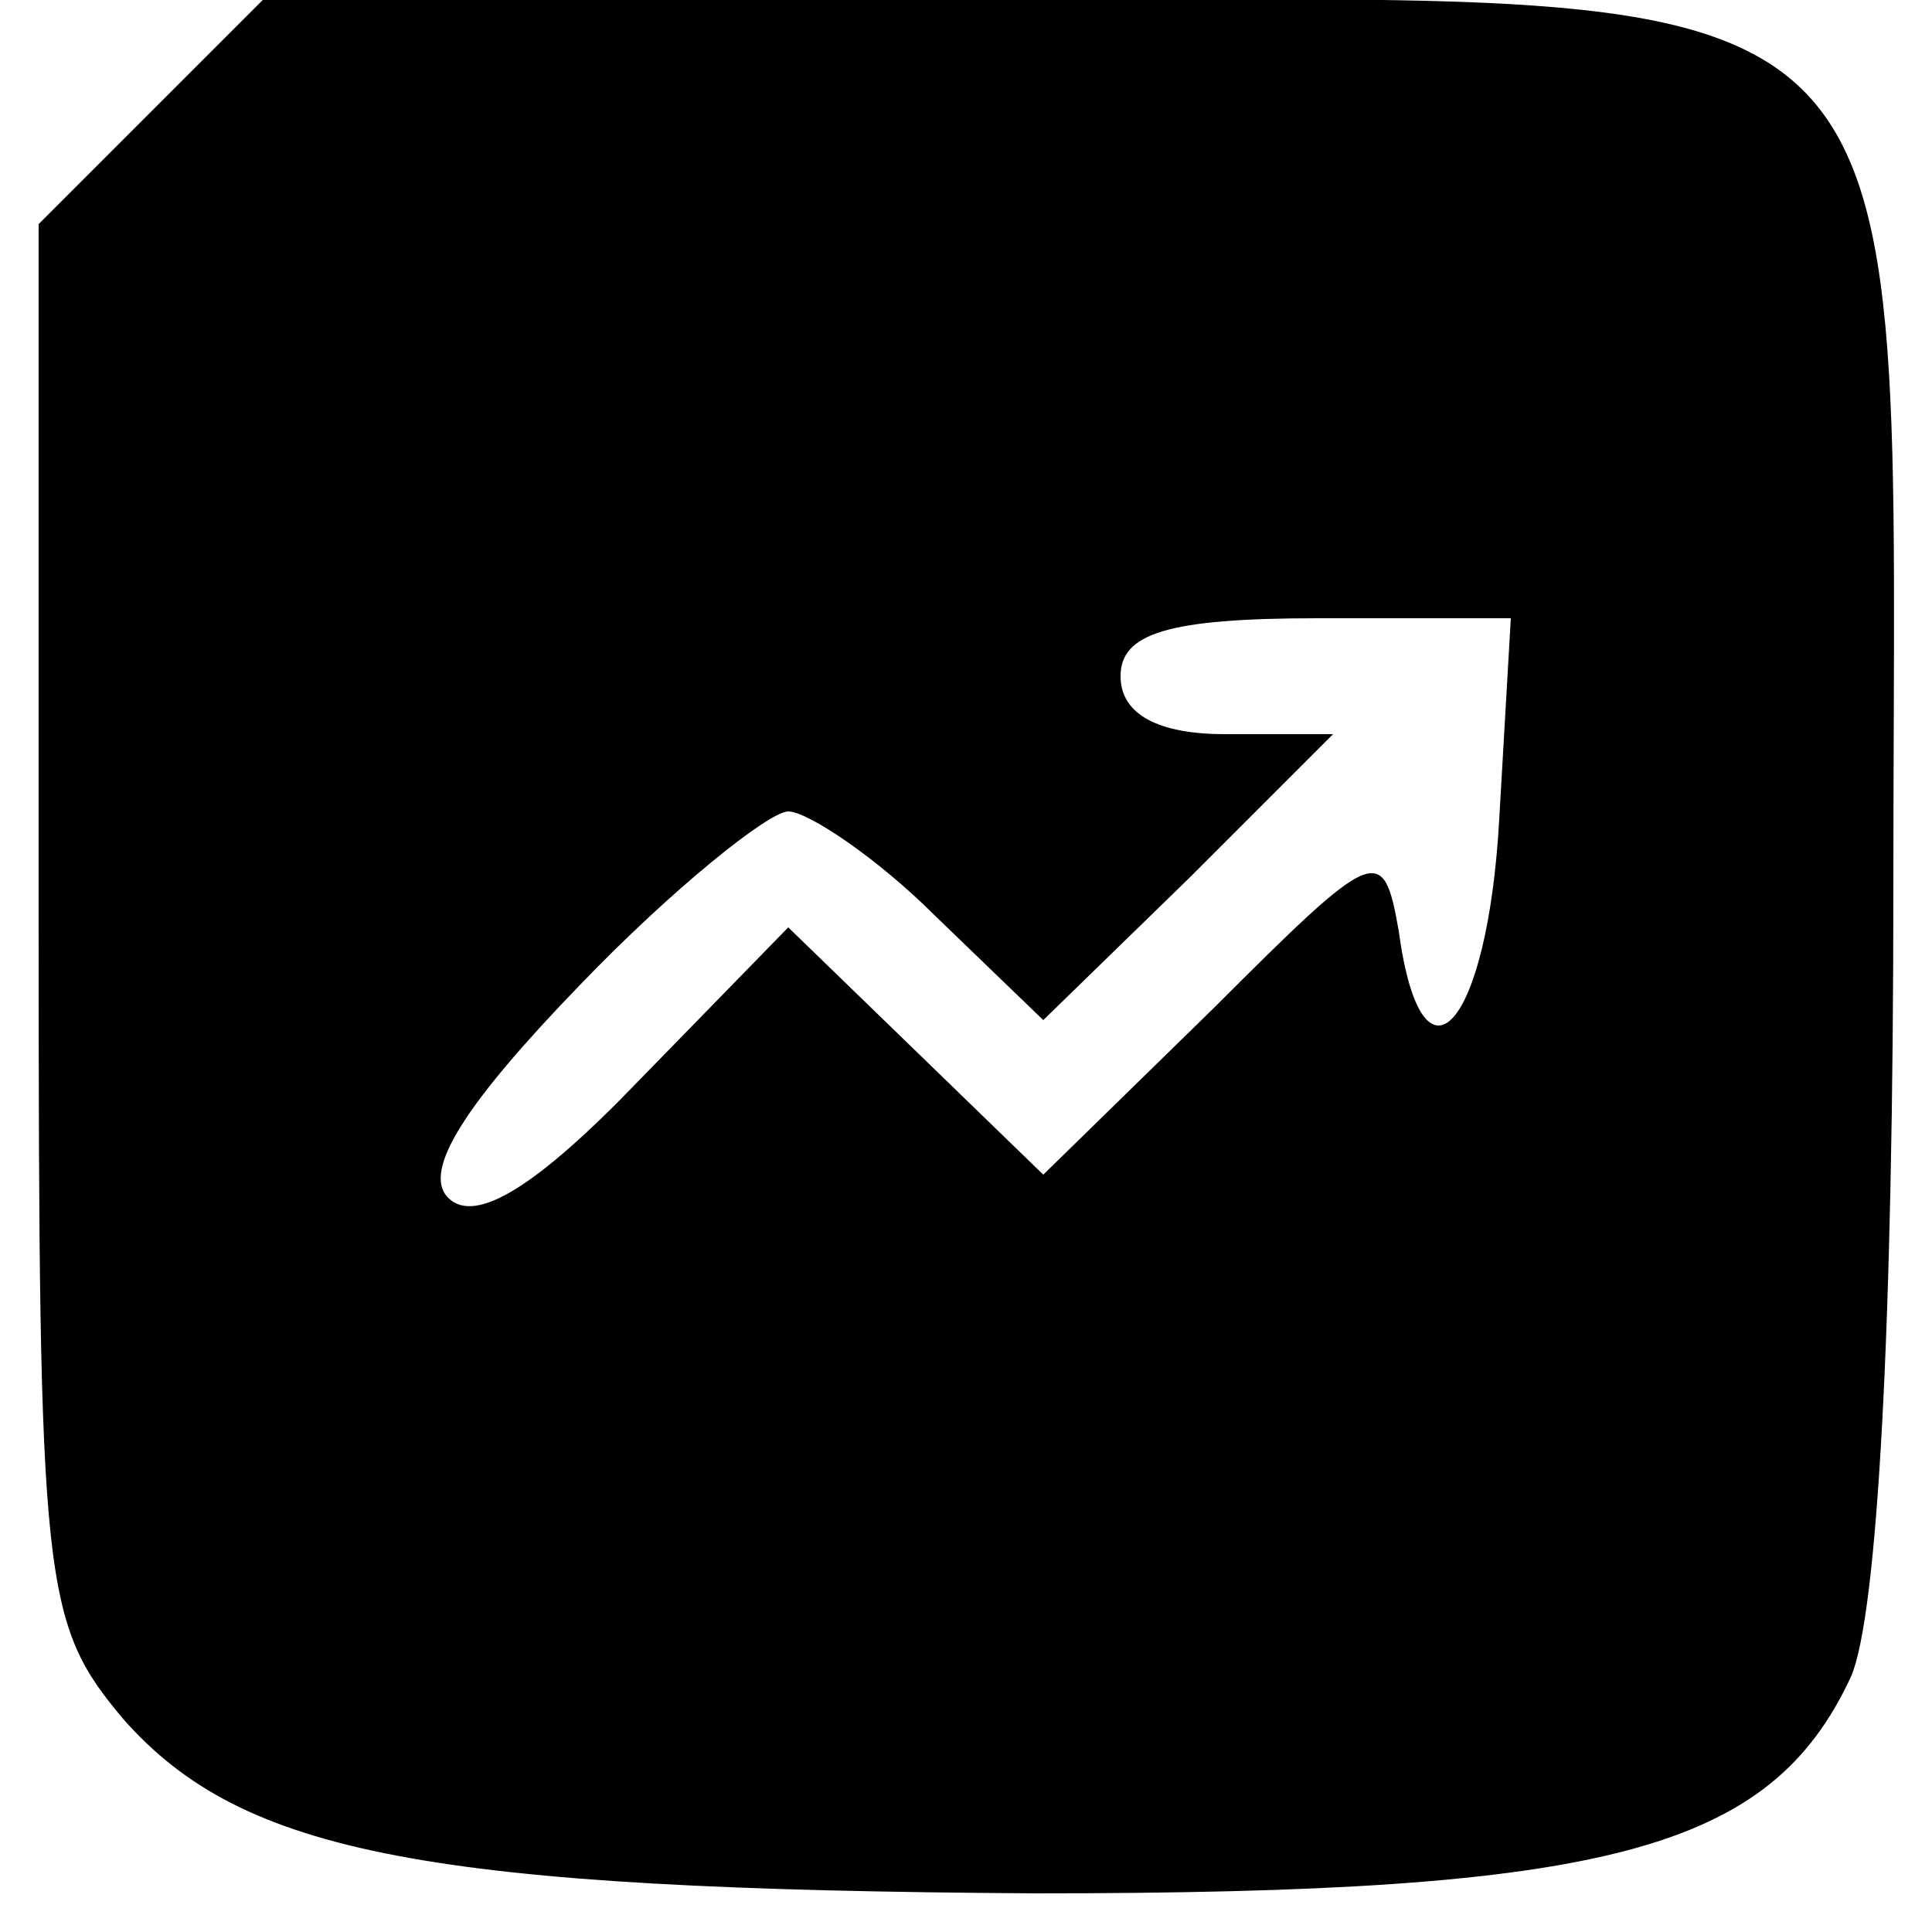
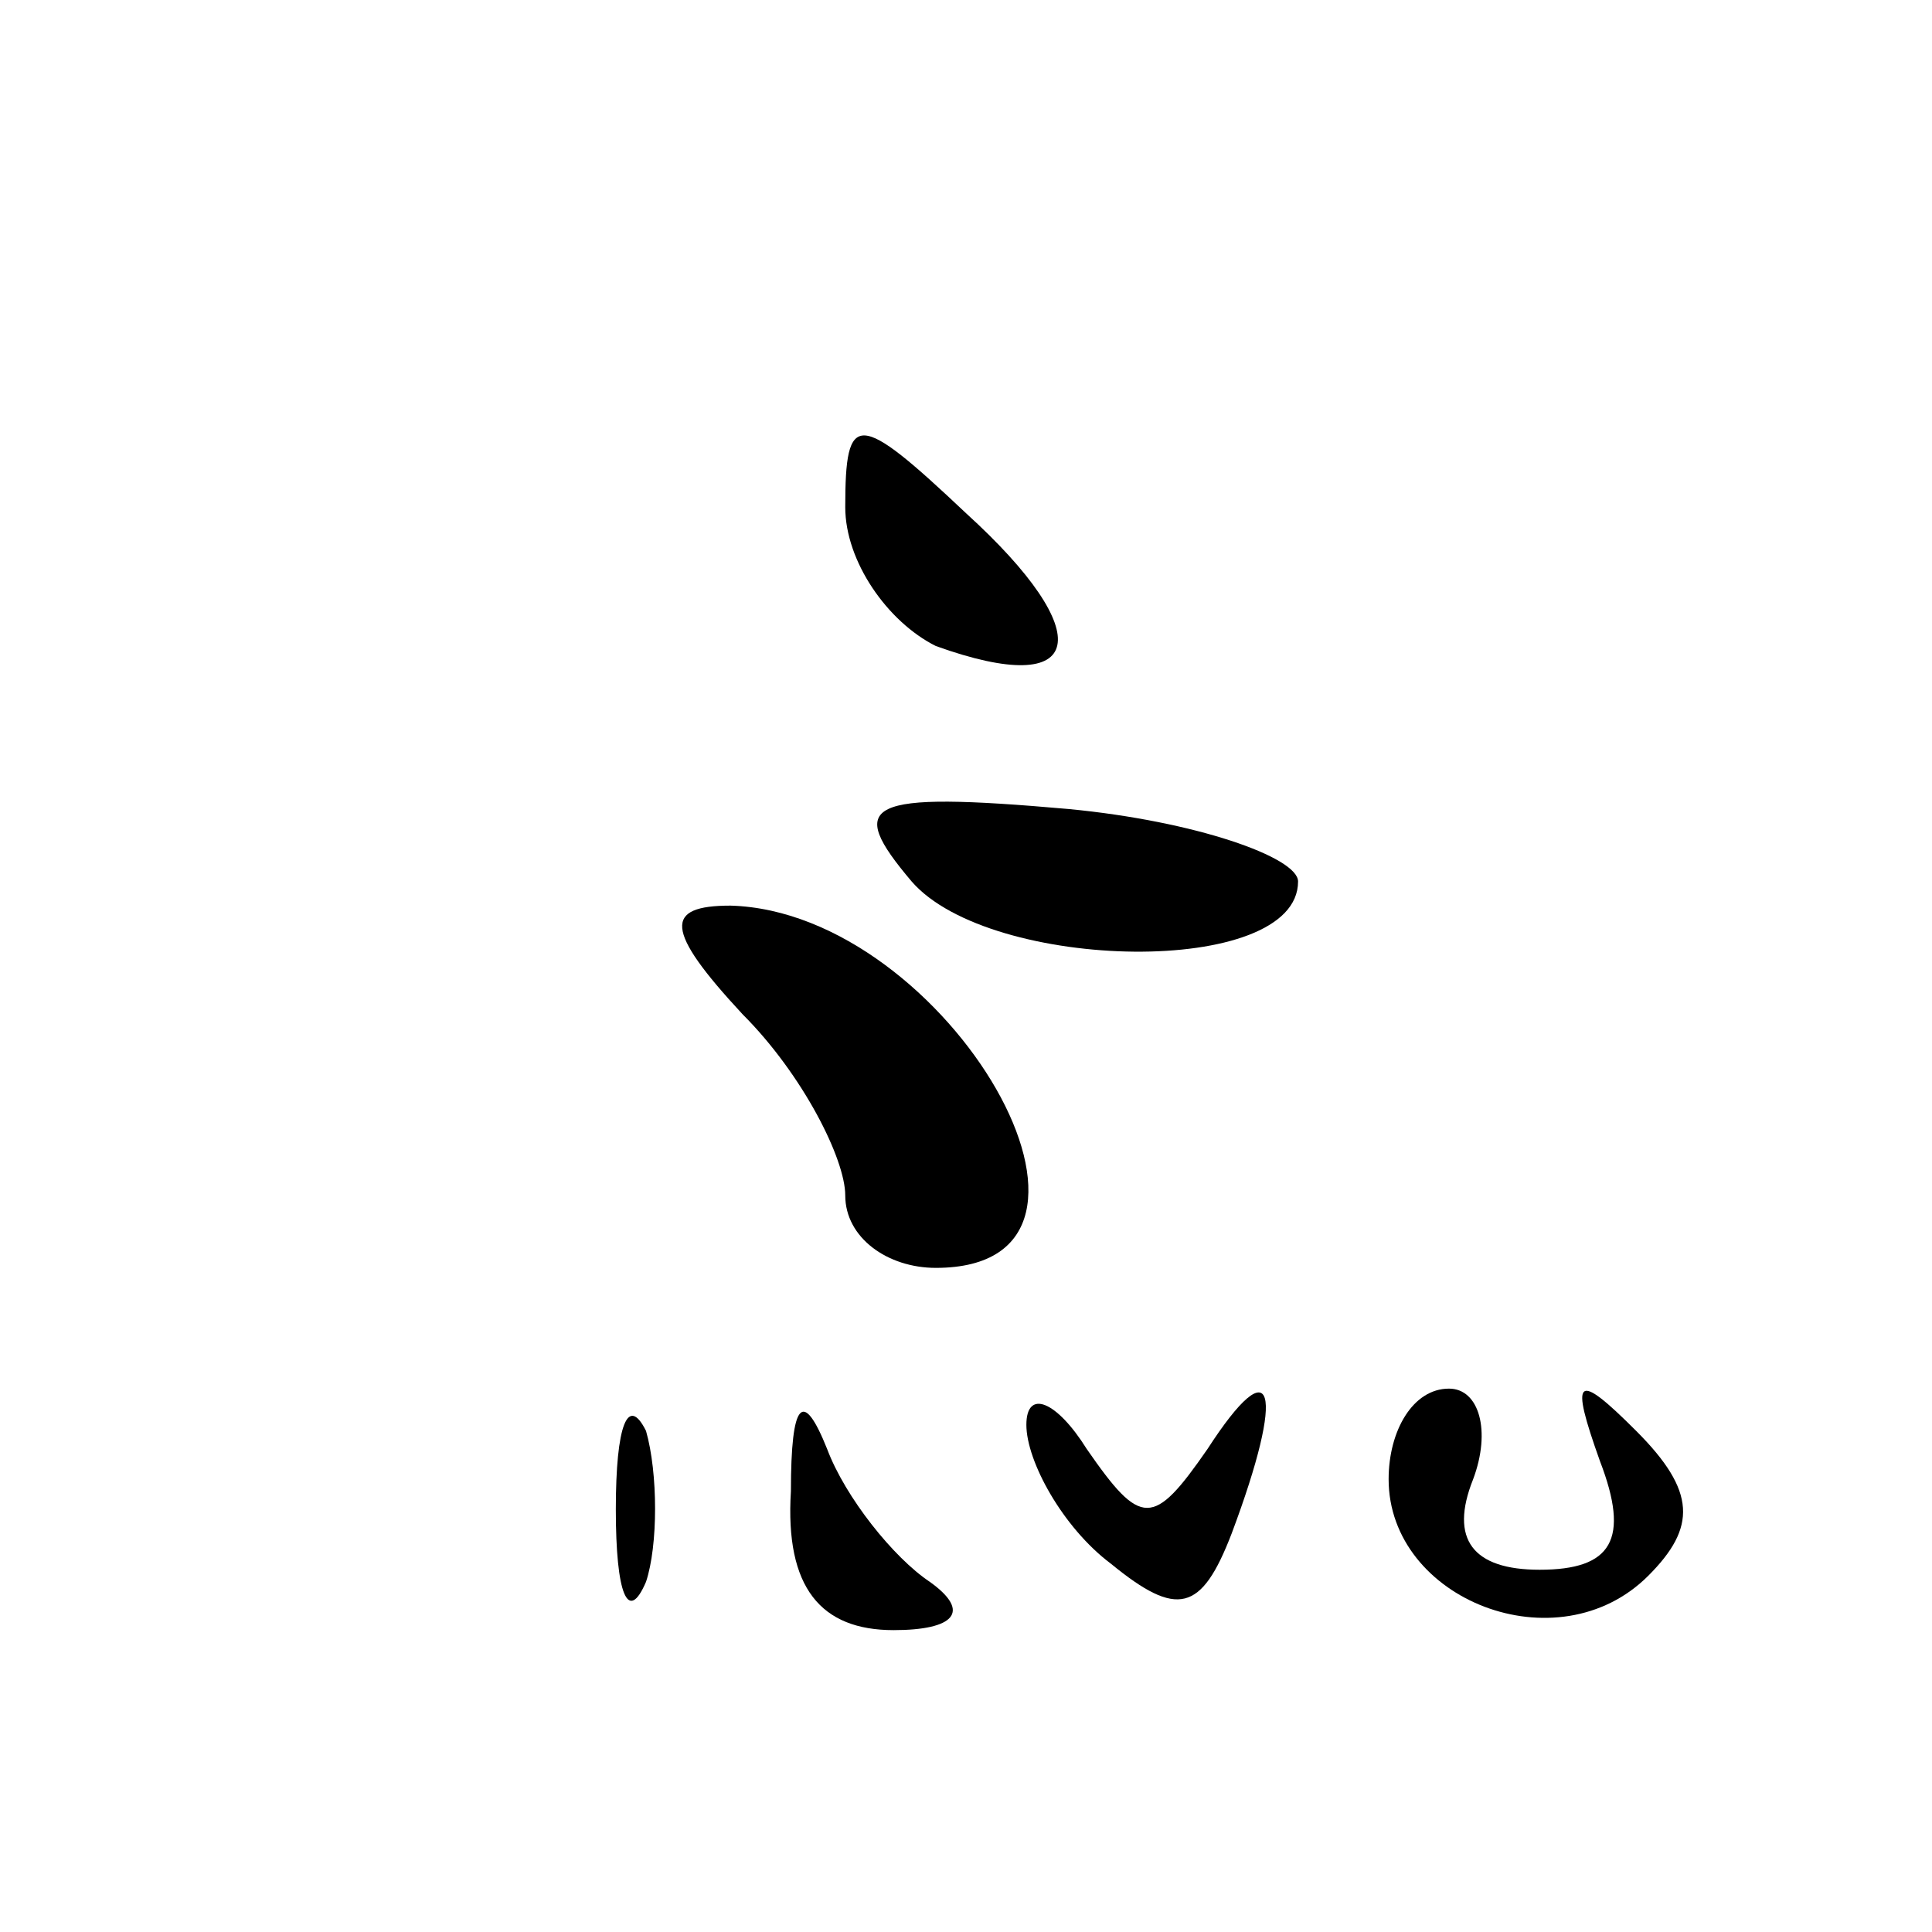
- <svg xmlns="http://www.w3.org/2000/svg" version="1.0" width="50pt" height="50pt" viewBox="0 0 50 50" preserveAspectRatio="xMidYMid meet">
-   <g transform="translate(0,50) scale(0.1,-0.1)" fill="#000000" stroke="none">
-     <path d="M39 471 l-29 -29 0 -181 c0 -172 1 -181 22 -206 31 -35 79 -44 236 -45 148 0 190 11 211 56 7 16 11 92 11 205 0 244 15 229 -235 229 l-187 0 -29 -29z m349 -183 c-3 -54 -20 -73 -26 -29 -4 23 -6 22 -48 -20 l-44 -43 -33 32 -33 32 -39 -40 c-26 -27 -42 -37 -49 -30 -7 7 5 25 34 55 24 25 49 45 54 45 5 0 23 -12 38 -27 l28 -27 38 37 37 37 -28 0 c-17 0 -27 5 -27 15 0 11 12 15 51 15 l50 0 -3 -52z" />
+ <svg xmlns="http://www.w3.org/2000/svg" version="1.0" width="32pt" height="32pt" viewBox="0 0 32 32" preserveAspectRatio="xMidYMid meet">
+   <g transform="translate(0,32) scale(0.1,-0.1)" fill="#000000" stroke="none">
+     <path d="M140 236 c0 -9 7 -19 15 -23 25 -9 27 2 5 22 -18 17 -20 17 -20 1z" />
+     <path d="M151 174 c13 -15 64 -16 64 0 0 4 -17 10 -38 12 -34 3 -37 1 -26 -12z" />
+     <path d="M123 152 c10 -10 17 -24 17 -30 0 -7 7 -12 15 -12 36 0 2 59 -34 60 -11 0 -11 -4 2 -18z" />
+     <path d="M102 70 c0 -14 2 -19 5 -12 2 6 2 18 0 25 -3 6 -5 1 -5 -13z" />
+     <path d="M131 73 c-1 -16 5 -23 17 -23 10 0 13 3 6 8 -6 4 -14 14 -17 22 -4 10 -6 8 -6 -7z" />
+     <path d="M170 84 c0 -6 6 -17 14 -23 11 -9 15 -8 20 5 9 24 7 31 -4 14 -9 -13 -11 -13 -20 0 -5 8 -10 10 -10 4z" />
+     <path d="M230 75 c0 -20 28 -31 43 -16 8 8 8 14 -2 24 -10 10 -11 9 -6 -5 5 -13 2 -18 -10 -18 -11 0 -15 5 -11 15 3 8 1 15 -4 15 -6 0 -10 -7 -10 -15z" />
  </g>
</svg>
